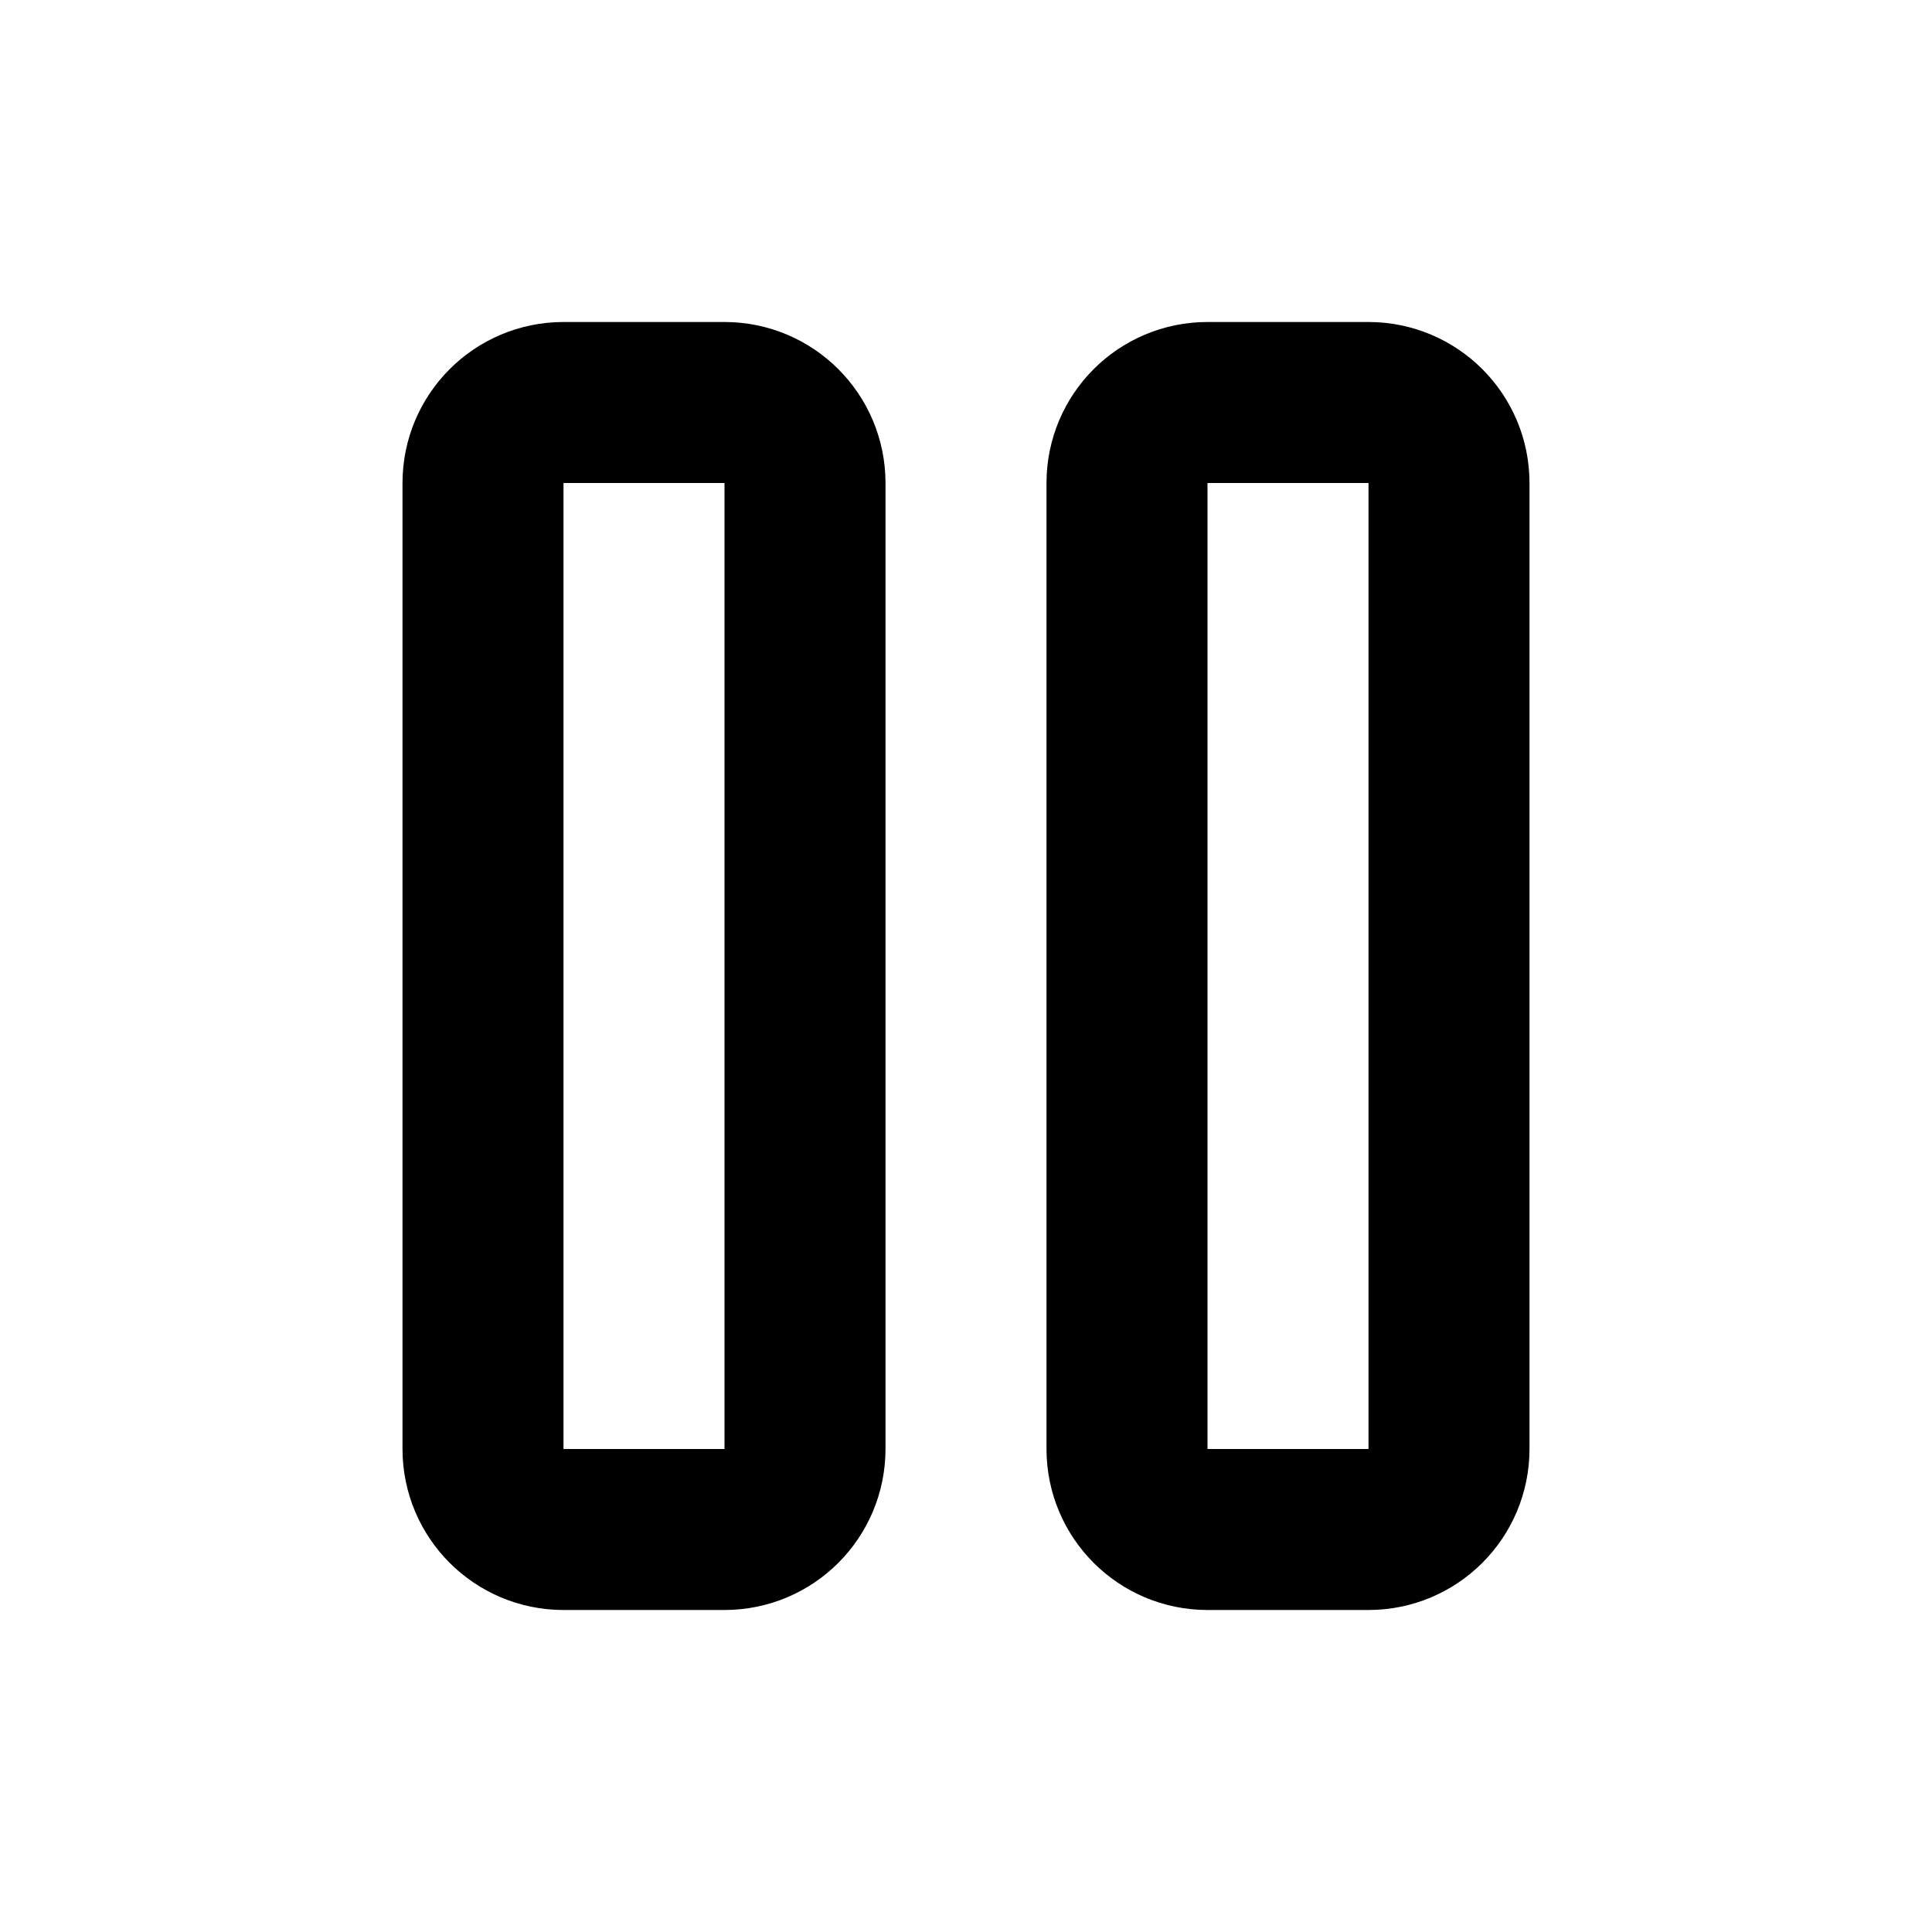
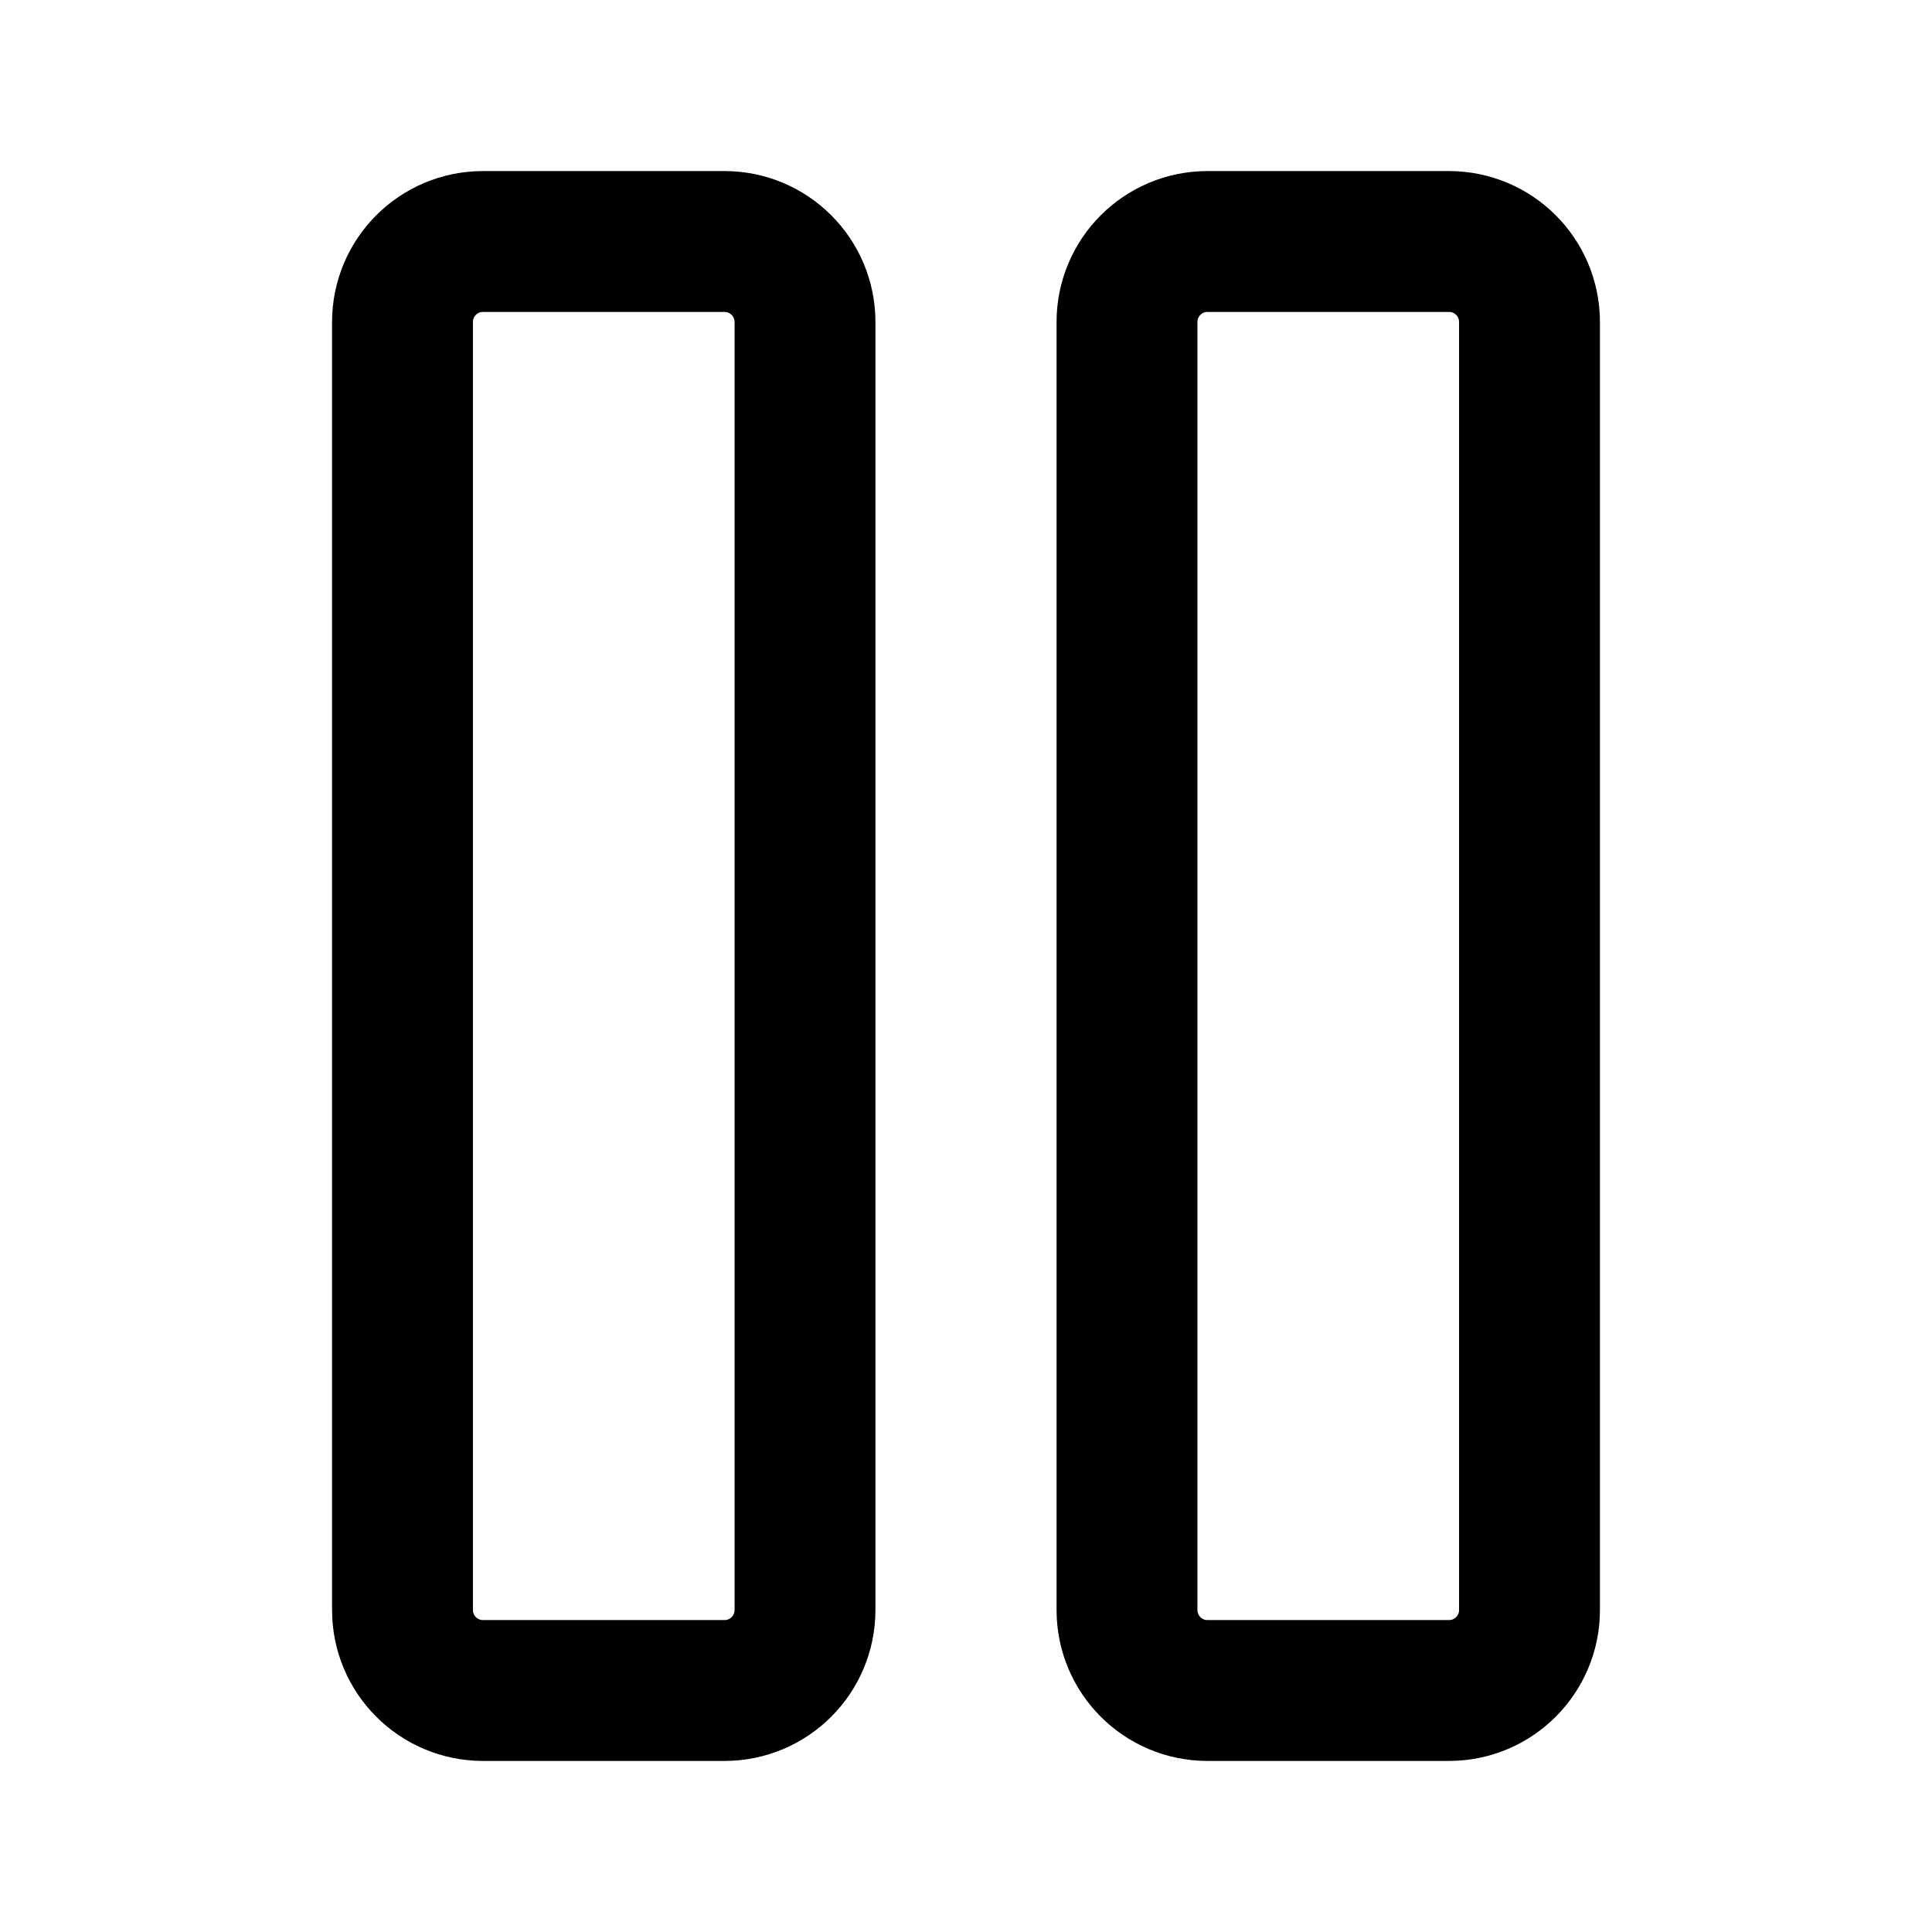
- <svg xmlns="http://www.w3.org/2000/svg" width="24" height="24" viewBox="0 0 24 24" fill="none" stroke="currentColor" stroke-width="2" stroke-linecap="round" stroke-linejoin="round" class="icon icon-tabler icons-tabler-outline icon-tabler-player-pause">
-   <path stroke="none" d="M0 0h24v24H0z" fill="none" />
-   <path d="M6 5m0 1a1 1 0 0 1 1 -1h2a1 1 0 0 1 1 1v12a1 1 0 0 1 -1 1h-2a1 1 0 0 1 -1 -1z" />
-   <path d="M14 5m0 1a1 1 0 0 1 1 -1h2a1 1 0 0 1 1 1v12a1 1 0 0 1 -1 1h-2a1 1 0 0 1 -1 -1z" />
+ <svg xmlns="http://www.w3.org/2000/svg" class="lucide lucide-pause" width="24" height="24" viewBox="0 0 24 24" fill="none" stroke="currentColor" stroke-width="1.75" stroke-linecap="round" stroke-linejoin="round">
+   <rect x="14" y="3" width="5" height="18" rx="1" />
+   <rect x="5" y="3" width="5" height="18" rx="1" />
</svg>
